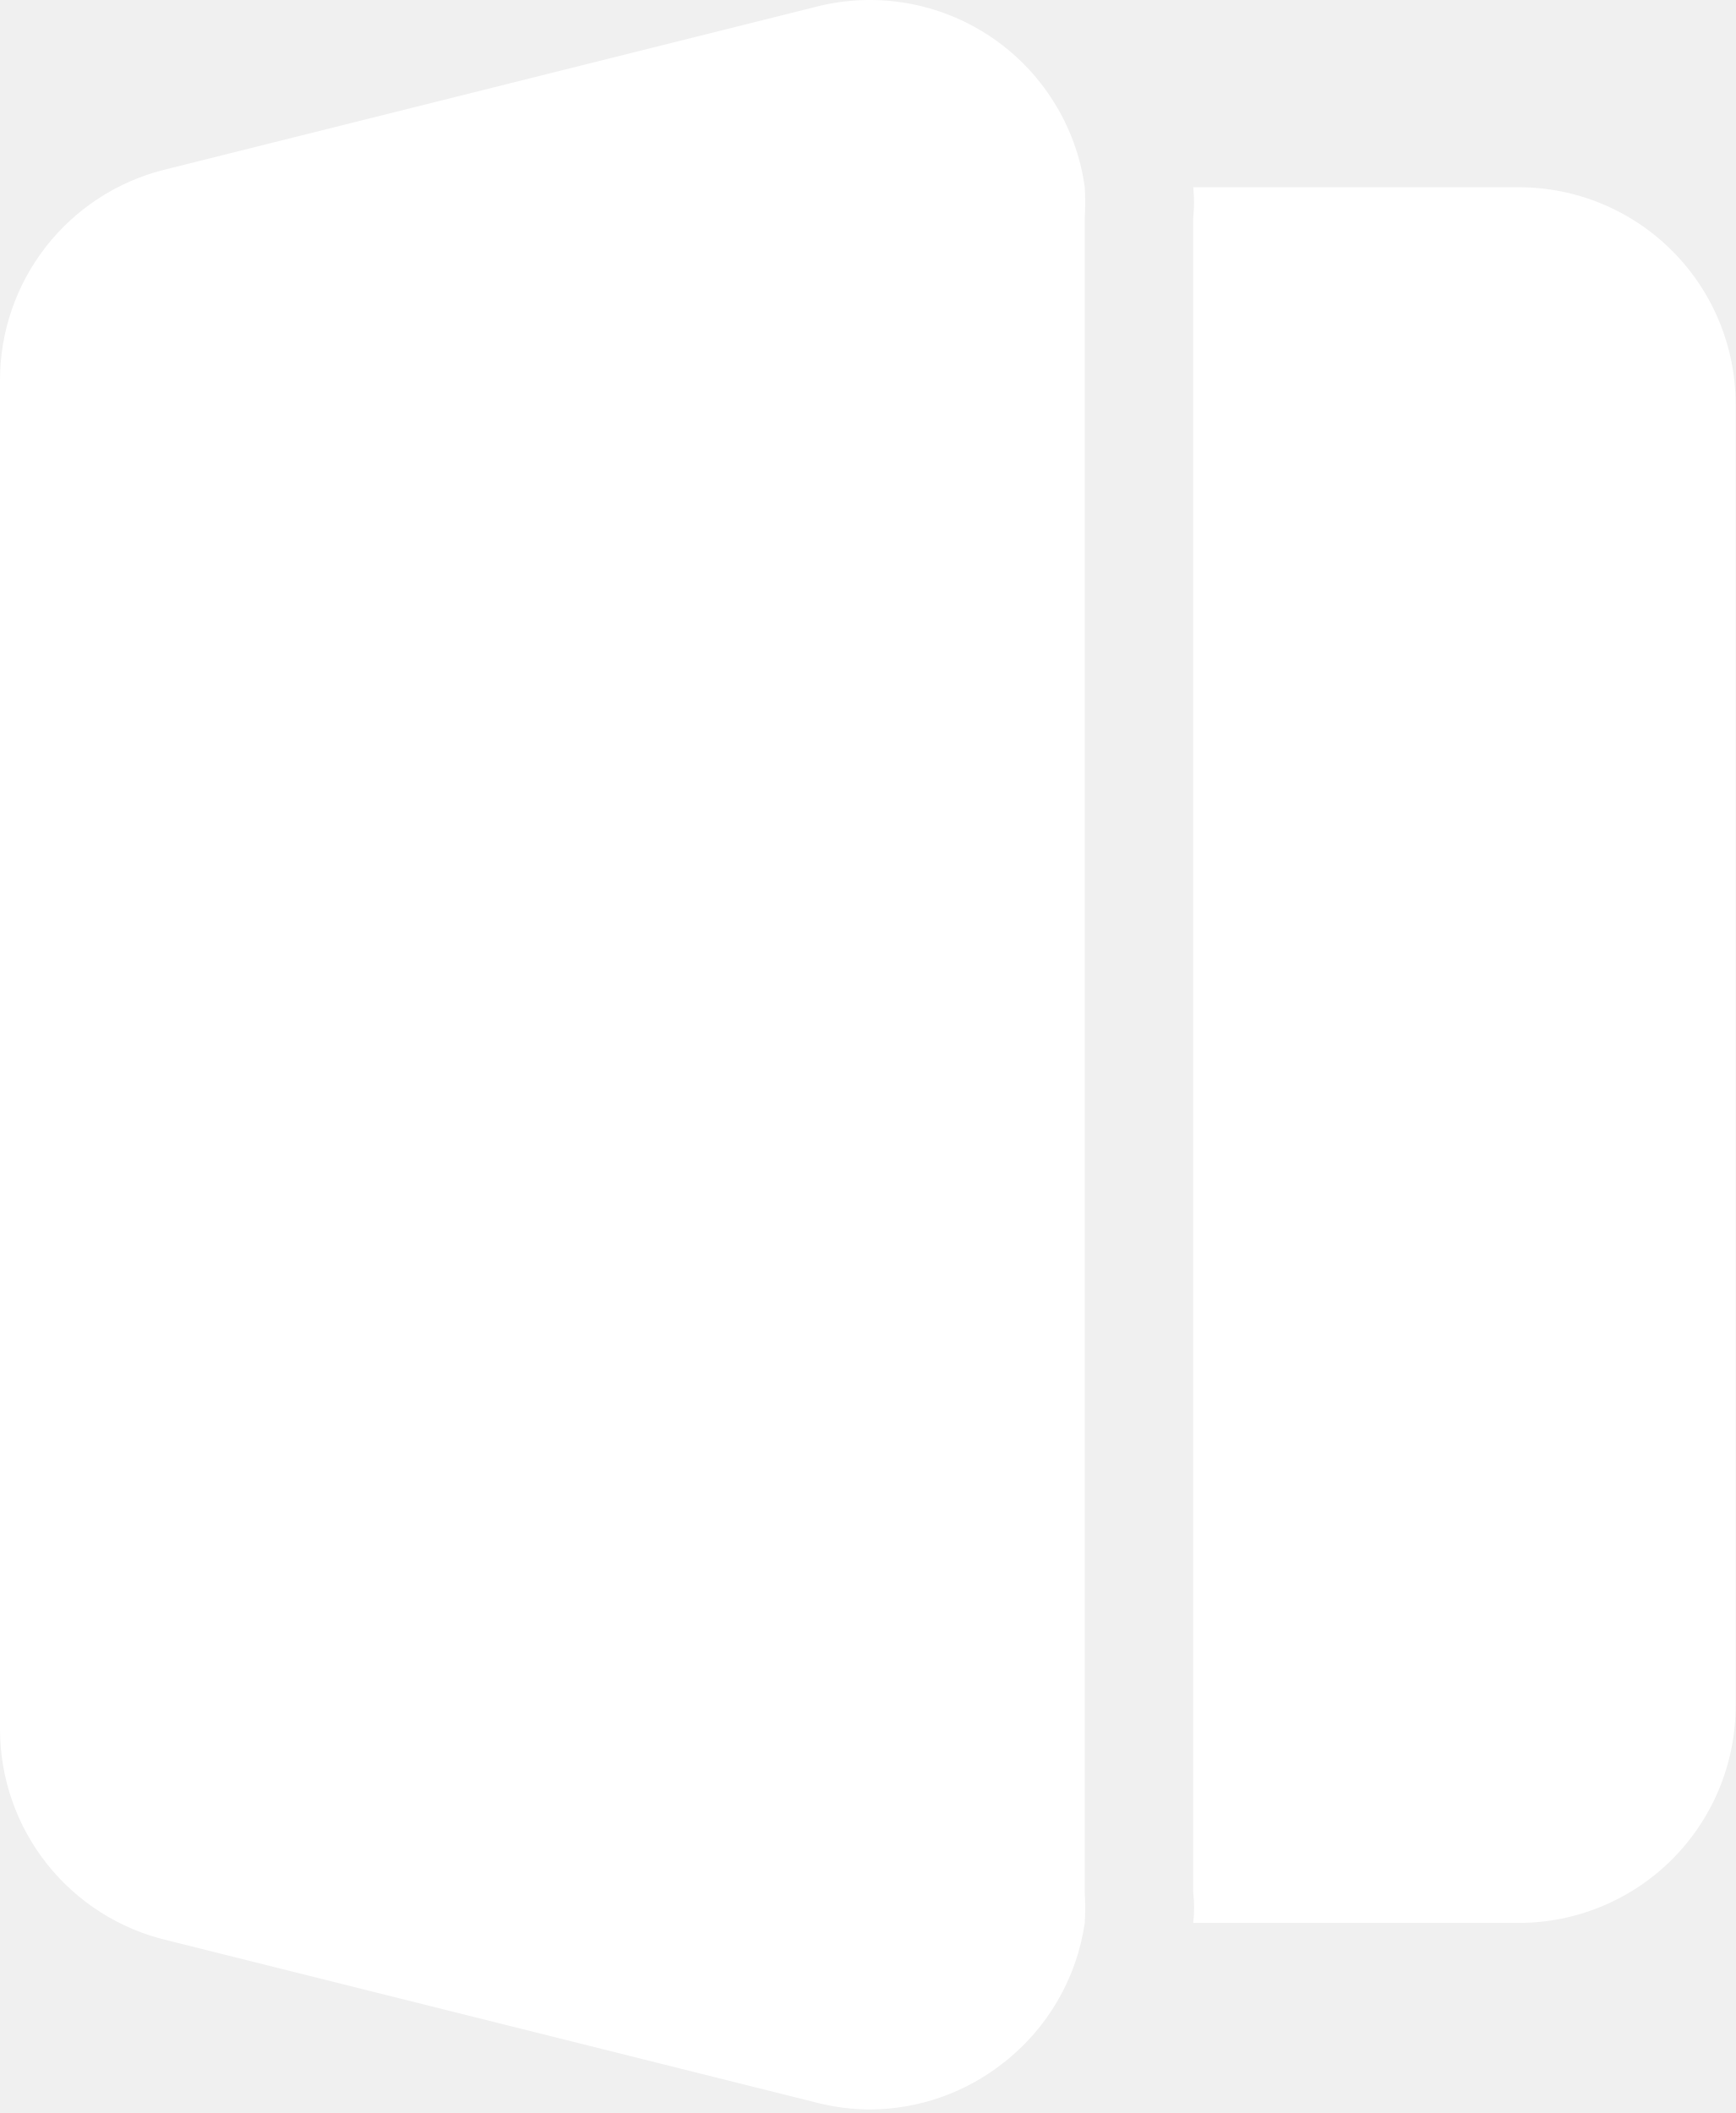
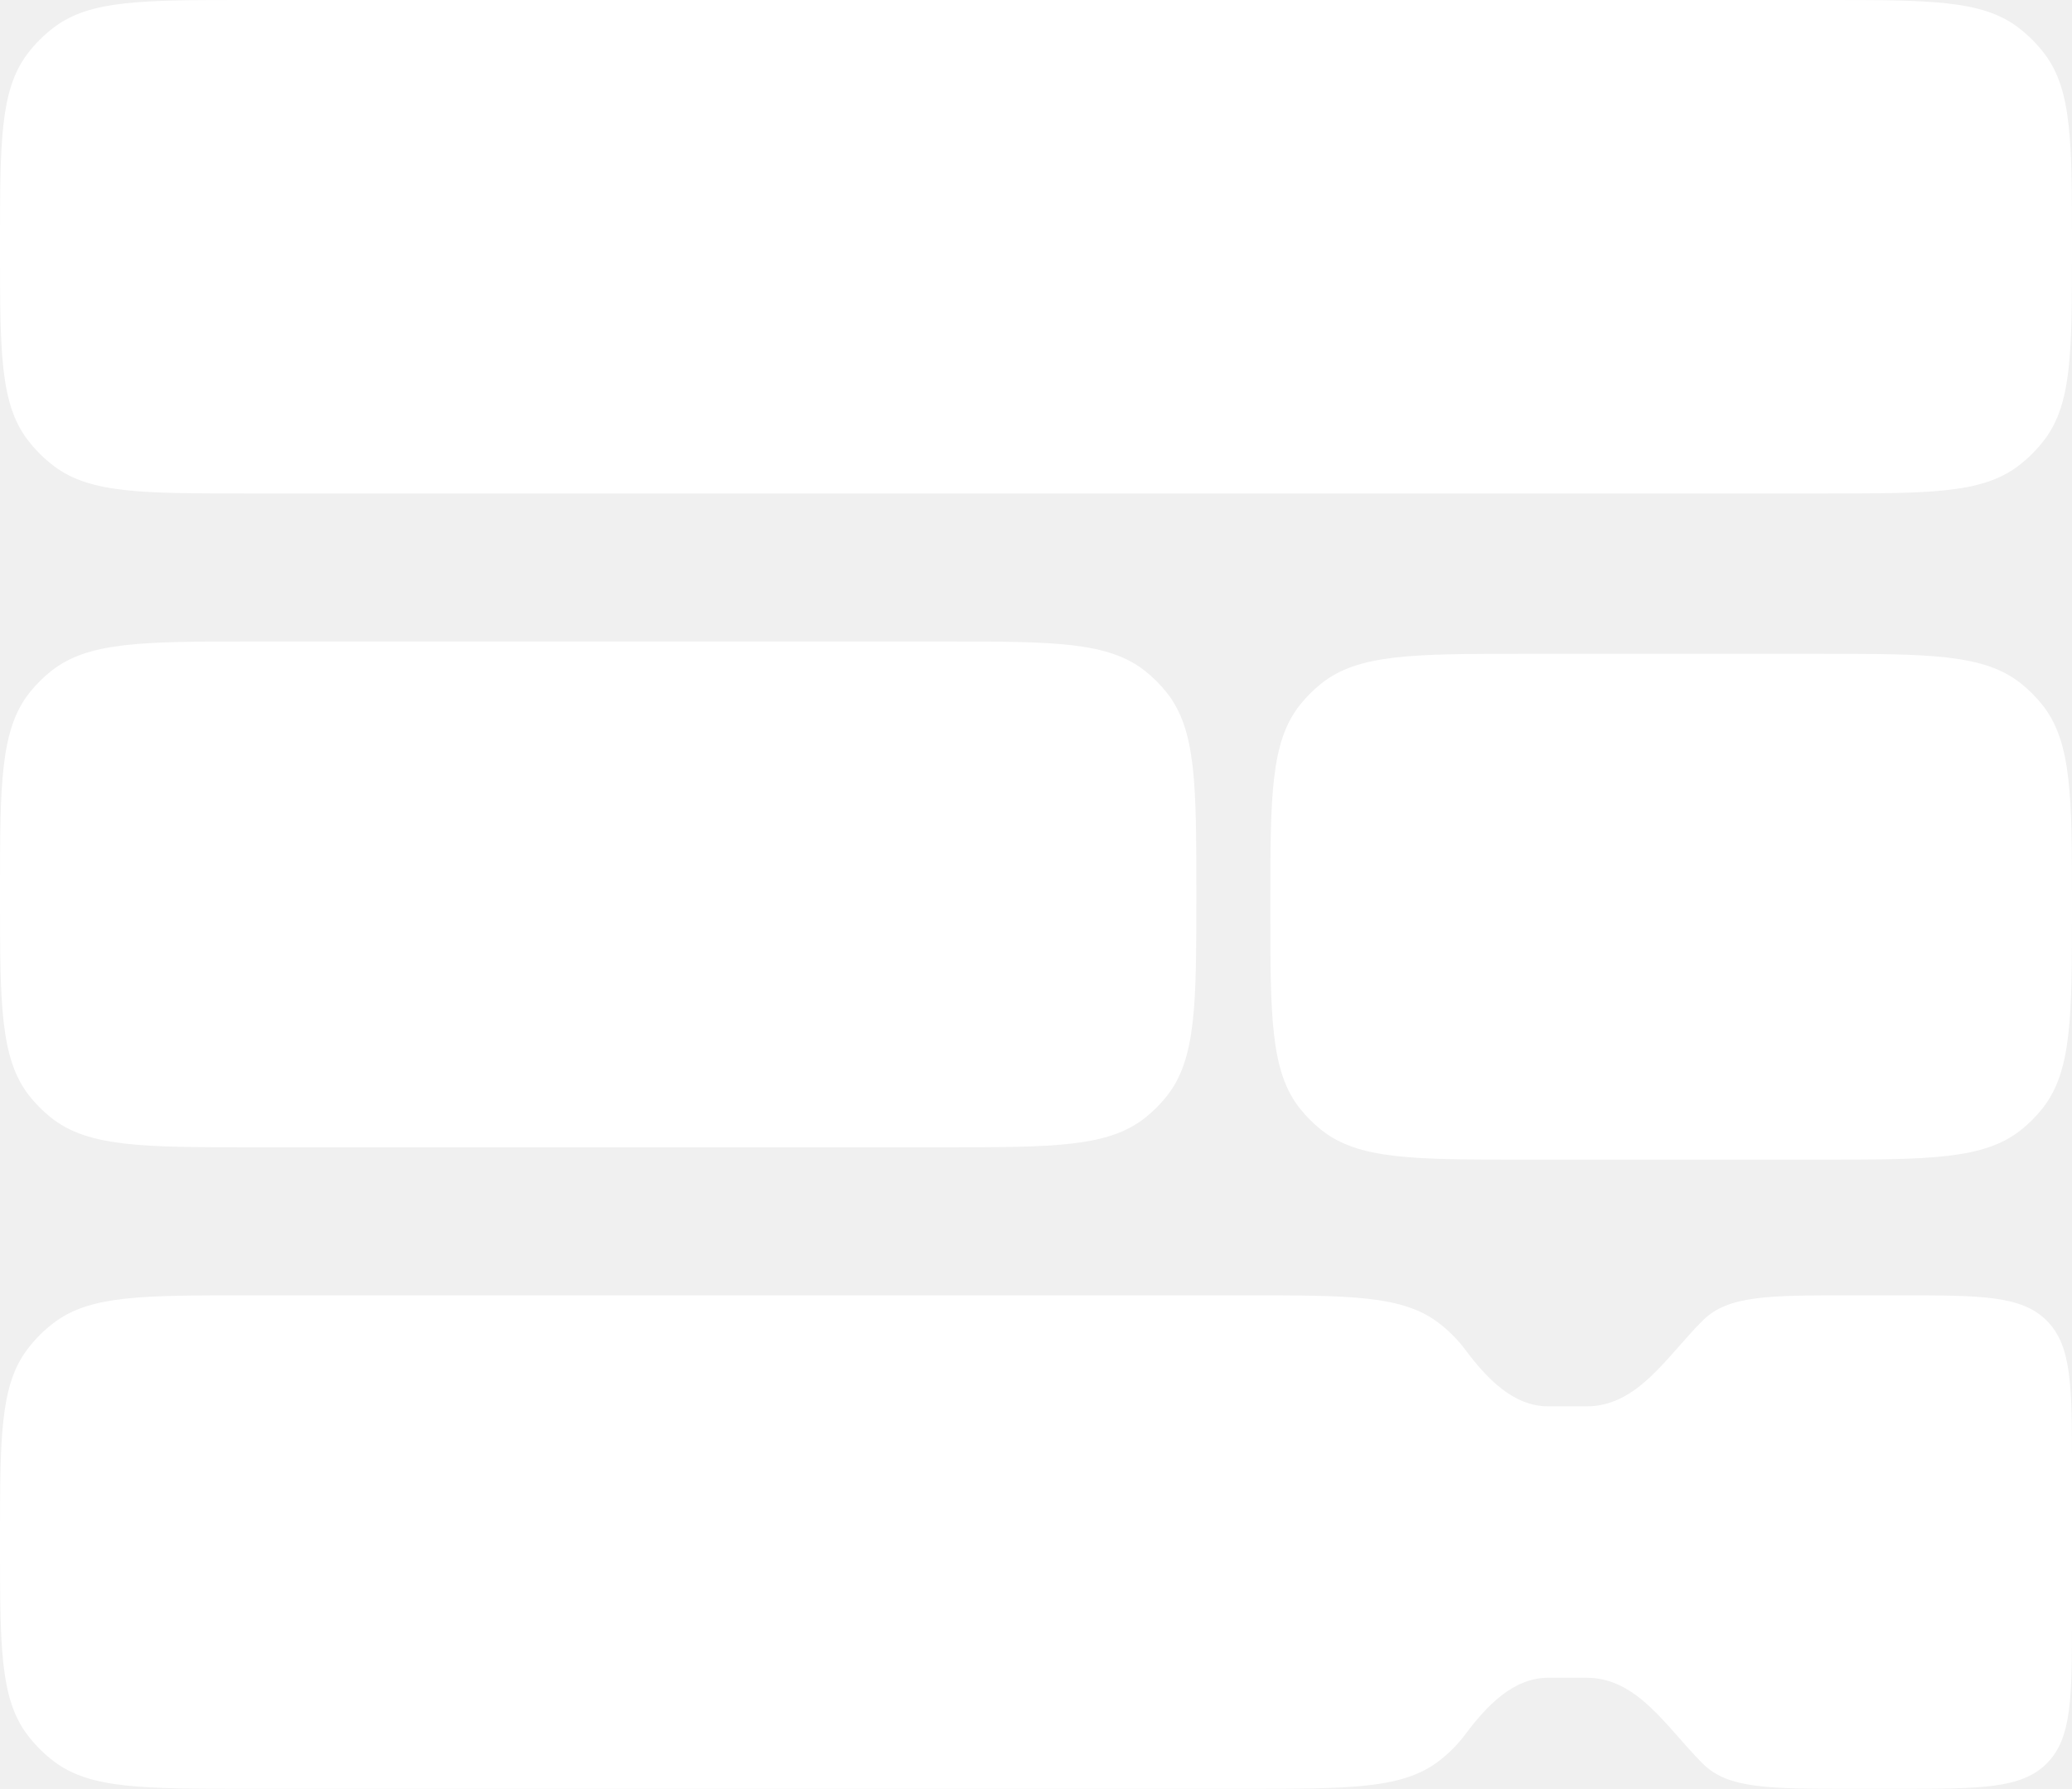
- <svg xmlns="http://www.w3.org/2000/svg" width="46" height="56" viewBox="0 0 46 56" fill="none">
-   <path d="M28.75 5.767V50.157C28.765 50.425 28.765 50.694 28.75 50.962C28.537 52.43 27.764 53.759 26.594 54.67C25.586 55.466 24.341 55.901 23.058 55.907C22.592 55.905 22.129 55.847 21.677 55.734L4.428 51.422C3.17 51.125 2.05 50.413 1.246 49.401C0.443 48.389 0.004 47.136 6.54332e-07 45.844V10.079C-0.001 8.799 0.426 7.555 1.212 6.545C1.999 5.534 3.1 4.815 4.341 4.502L21.591 0.189C22.378 -0.018 23.199 -0.055 24.001 0.078C24.803 0.212 25.567 0.515 26.244 0.966C26.92 1.417 27.494 2.006 27.925 2.695C28.358 3.384 28.639 4.156 28.75 4.962C28.765 5.23 28.765 5.499 28.75 5.767Z" fill="white" />
-   <path d="M46 10.712V45.212C46 46.737 45.394 48.199 44.316 49.278C43.237 50.356 41.775 50.962 40.25 50.962H31.625C31.655 50.694 31.655 50.424 31.625 50.157V5.767C31.652 5.499 31.652 5.229 31.625 4.962H40.25C41.775 4.962 43.237 5.567 44.316 6.646C45.394 7.724 46 9.187 46 10.712Z" fill="white" />
+ <svg xmlns="http://www.w3.org/2000/svg" width="168" height="145" viewBox="0 0 168 145" fill="none">
+   <path d="M0 20C0 11.559 0 7.339 2.194 4.408C2.823 3.568 3.568 2.823 4.408 2.194C7.339 0 11.559 0 20 0H148C156.441 0 160.661 0 163.592 2.194C164.432 2.823 165.177 3.568 165.806 4.408C168 7.339 168 11.559 168 20C168 28.441 168 32.661 165.806 35.592C165.177 36.432 164.432 37.177 163.592 37.806C160.661 40 156.441 40 148 40H20C11.559 40 7.339 40 4.408 37.806C3.568 37.177 2.823 36.432 2.194 35.592C0 32.661 0 28.441 0 20Z" fill="white" />
+   <path d="M0 72.5C0 63.58 0 59.119 2.435 56.098C2.928 55.486 3.486 54.928 4.098 54.435C7.119 52 11.58 52 20.5 52H76.5C85.42 52 89.881 52 92.902 54.435C93.514 54.928 94.072 55.486 94.565 56.098C97 59.119 97 63.58 97 72.5C97 81.42 97 85.881 94.565 88.902C94.072 89.514 93.514 90.072 92.902 90.565C89.881 93 85.42 93 76.5 93H20.5C11.58 93 7.119 93 4.098 90.565C3.486 90.072 2.928 89.514 2.435 88.902C0 85.881 0 81.42 0 72.5Z" fill="white" />
+   <path d="M101 105C109.441 105 113.661 105 116.592 107.194C117.432 107.823 118.177 108.568 118.806 109.408C120.523 111.702 122.676 114 125.541 114H128.644C132.779 114 135.126 109.973 138.05 107.05C140.1 105 143.4 105 150 105H154C160.6 105 163.9 105 165.95 107.05C168 109.1 168 112.4 168 119V131C168 137.6 168 140.9 165.95 142.95C163.9 145 160.6 145 154 145H150C143.4 145 140.1 145 138.05 142.95C135.126 140.027 132.779 136 128.644 136H125.541C122.676 136 120.523 138.298 118.806 140.592C118.177 141.432 117.432 142.177 116.592 142.806C113.661 145 109.441 145 101 145H20C11.559 145 7.339 145 4.408 142.806C3.568 142.177 2.823 141.432 2.194 140.592C0 137.661 0 133.441 0 125C0 116.559 0 112.339 2.194 109.408C2.823 108.568 3.568 107.823 4.408 107.194C7.339 105 11.559 105 20 105H101Z" fill="white" />
+   <path d="M103 73.5C103 64.58 103 60.119 105.435 57.098C105.928 56.486 106.486 55.928 107.098 55.435C110.119 53 114.58 53 123.5 53H147.5C156.42 53 160.881 53 163.902 55.435C164.514 55.928 165.072 56.486 165.565 57.098C168 60.119 168 64.58 168 73.5C168 82.42 168 86.881 165.565 89.902C165.072 90.514 164.514 91.072 163.902 91.565C160.881 94 156.42 94 147.5 94H123.5C114.58 94 110.119 94 107.098 91.565C106.486 91.072 105.928 90.514 105.435 89.902C103 86.881 103 82.42 103 73.5Z" fill="white" />
</svg>
